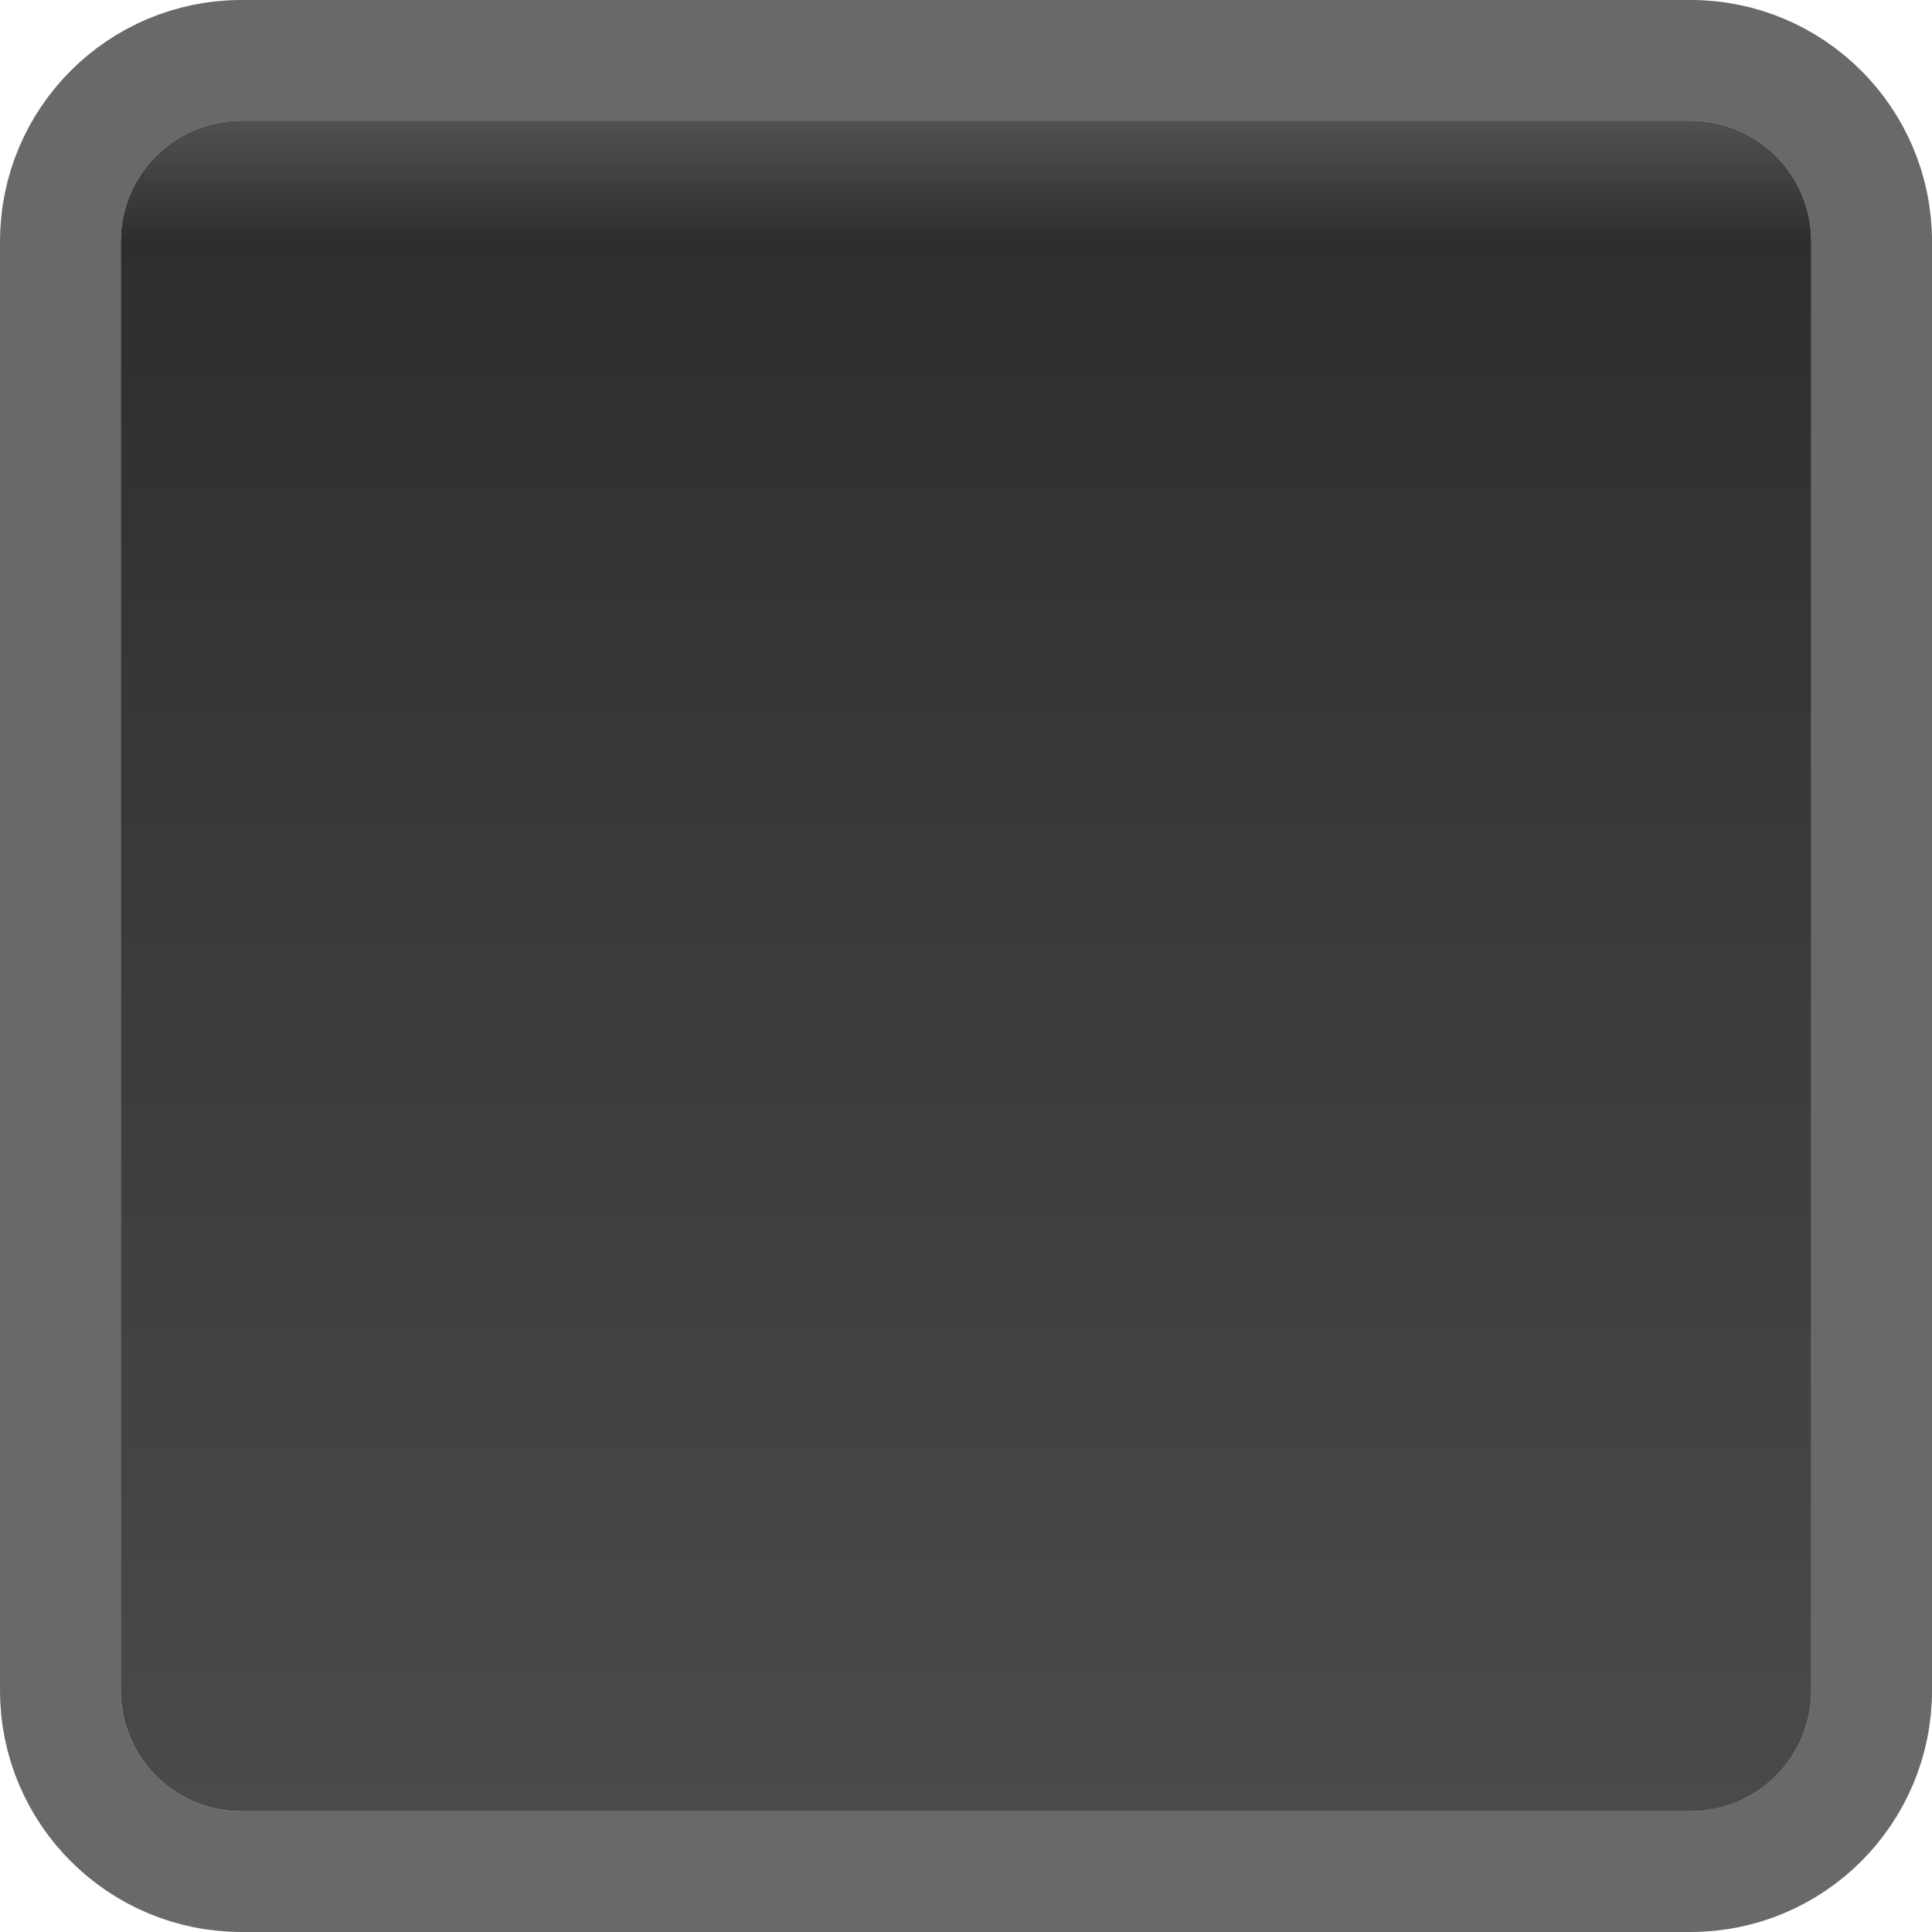
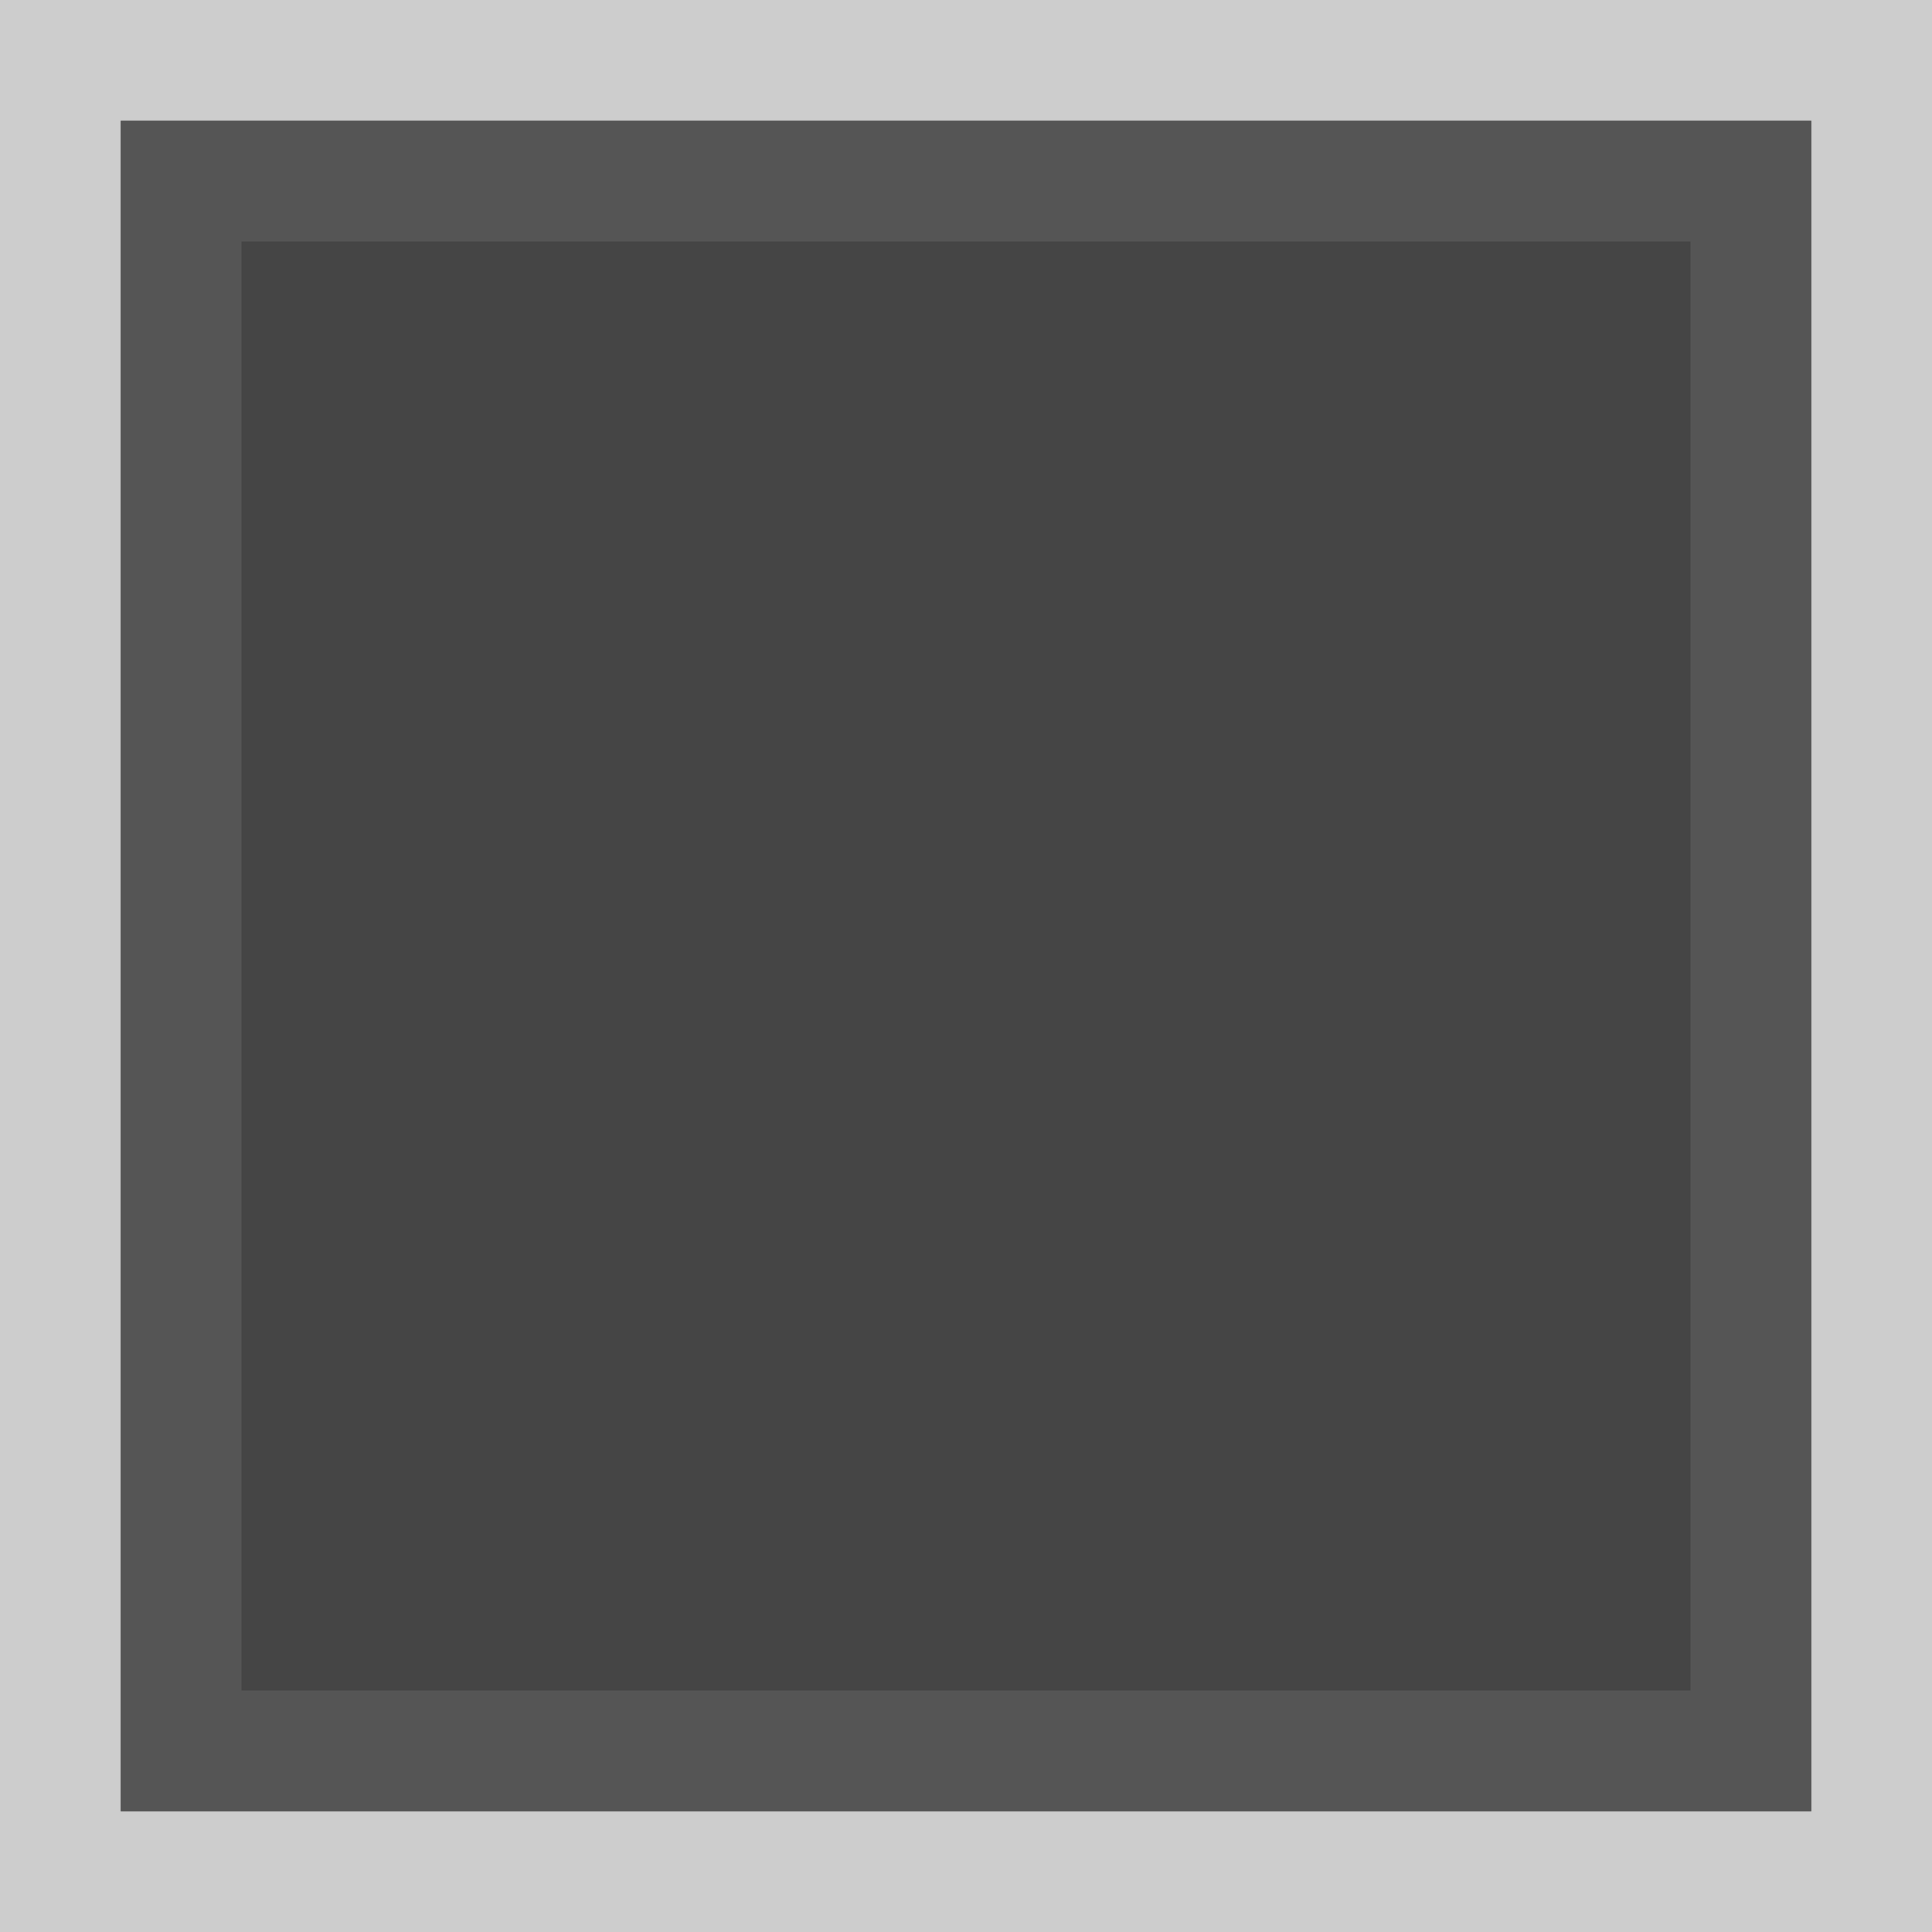
<svg xmlns="http://www.w3.org/2000/svg" xmlns:xlink="http://www.w3.org/1999/xlink" width="16px" height="16px" id="svg3904" version="1.1">
  <defs id="defs3906">
    <linearGradient xlink:href="#linearGradient3771" id="linearGradient3850" gradientUnits="userSpaceOnUse" gradientTransform="matrix(0.875,0,0,0.875,-17,1)" x1="5.714" y1="16" x2="5.714" y2="0" />
    <linearGradient id="linearGradient3771">
      <stop style="stop-color:#4a4a4a;stop-opacity:1;" offset="0" id="stop3773" />
      <stop style="stop-color:#2c2c2c;stop-opacity:1;" offset="1" id="stop3775" />
    </linearGradient>
    <linearGradient xlink:href="#linearGradient3783" id="linearGradient3852" gradientUnits="userSpaceOnUse" gradientTransform="matrix(0.875,0,0,0.875,-17,1)" x1="5.714" y1="1.143" x2="5.714" y2="0" />
    <linearGradient id="linearGradient3783">
      <stop id="stop3785" offset="0" style="stop-color:#ffffff;stop-opacity:0;" />
      <stop id="stop3787" offset="1" style="stop-color:#ffffff;stop-opacity:0.173;" />
    </linearGradient>
  </defs>
  <g id="layer1">
-     <g transform="translate(18.00013,-1.3065338e-4)" id="g3856">
-       <rect style="fill:url(#linearGradient3850);fill-opacity:1;fill-rule:nonzero;stroke:none" id="rect3840" width="14" height="14" x="-17" y="1" ry="1" rx="1" />
-       <rect rx="1" ry="1" y="1" x="-17" height="14" width="14" id="rect3842" style="fill:url(#linearGradient3852);fill-opacity:1;fill-rule:nonzero;stroke:none" />
-       <rect rx="1.5" ry="1.5" y="0.5" x="-17.5" height="15" width="15" id="rect3846" style="fill:none;stroke:#000000;stroke-width:1;stroke-miterlimit:4;stroke-opacity:0.587;stroke-dasharray:none" />
+     <g id="g4298">
+       <rect rx="0" ry="0" y="1" x="1" height="14" width="14" id="rect2993" style="fill:#454545;fill-opacity:1;fill-rule:nonzero;stroke:none" />
+       <rect style="fill:none;stroke:#000000;stroke-width:1;stroke-miterlimit:4;stroke-opacity:0.196;stroke-dasharray:none" id="rect3813" width="15" height="15" x="0.5" y="0.5" ry="0" rx="0" />
+       <rect rx="0" ry="0" y="1.5" x="1.5" height="13" width="13" id="rect3953" style="fill:none;stroke:#555555;stroke-width:1;stroke-miterlimit:4;stroke-opacity:1;stroke-dasharray:none" />
    </g>
  </g>
</svg>
